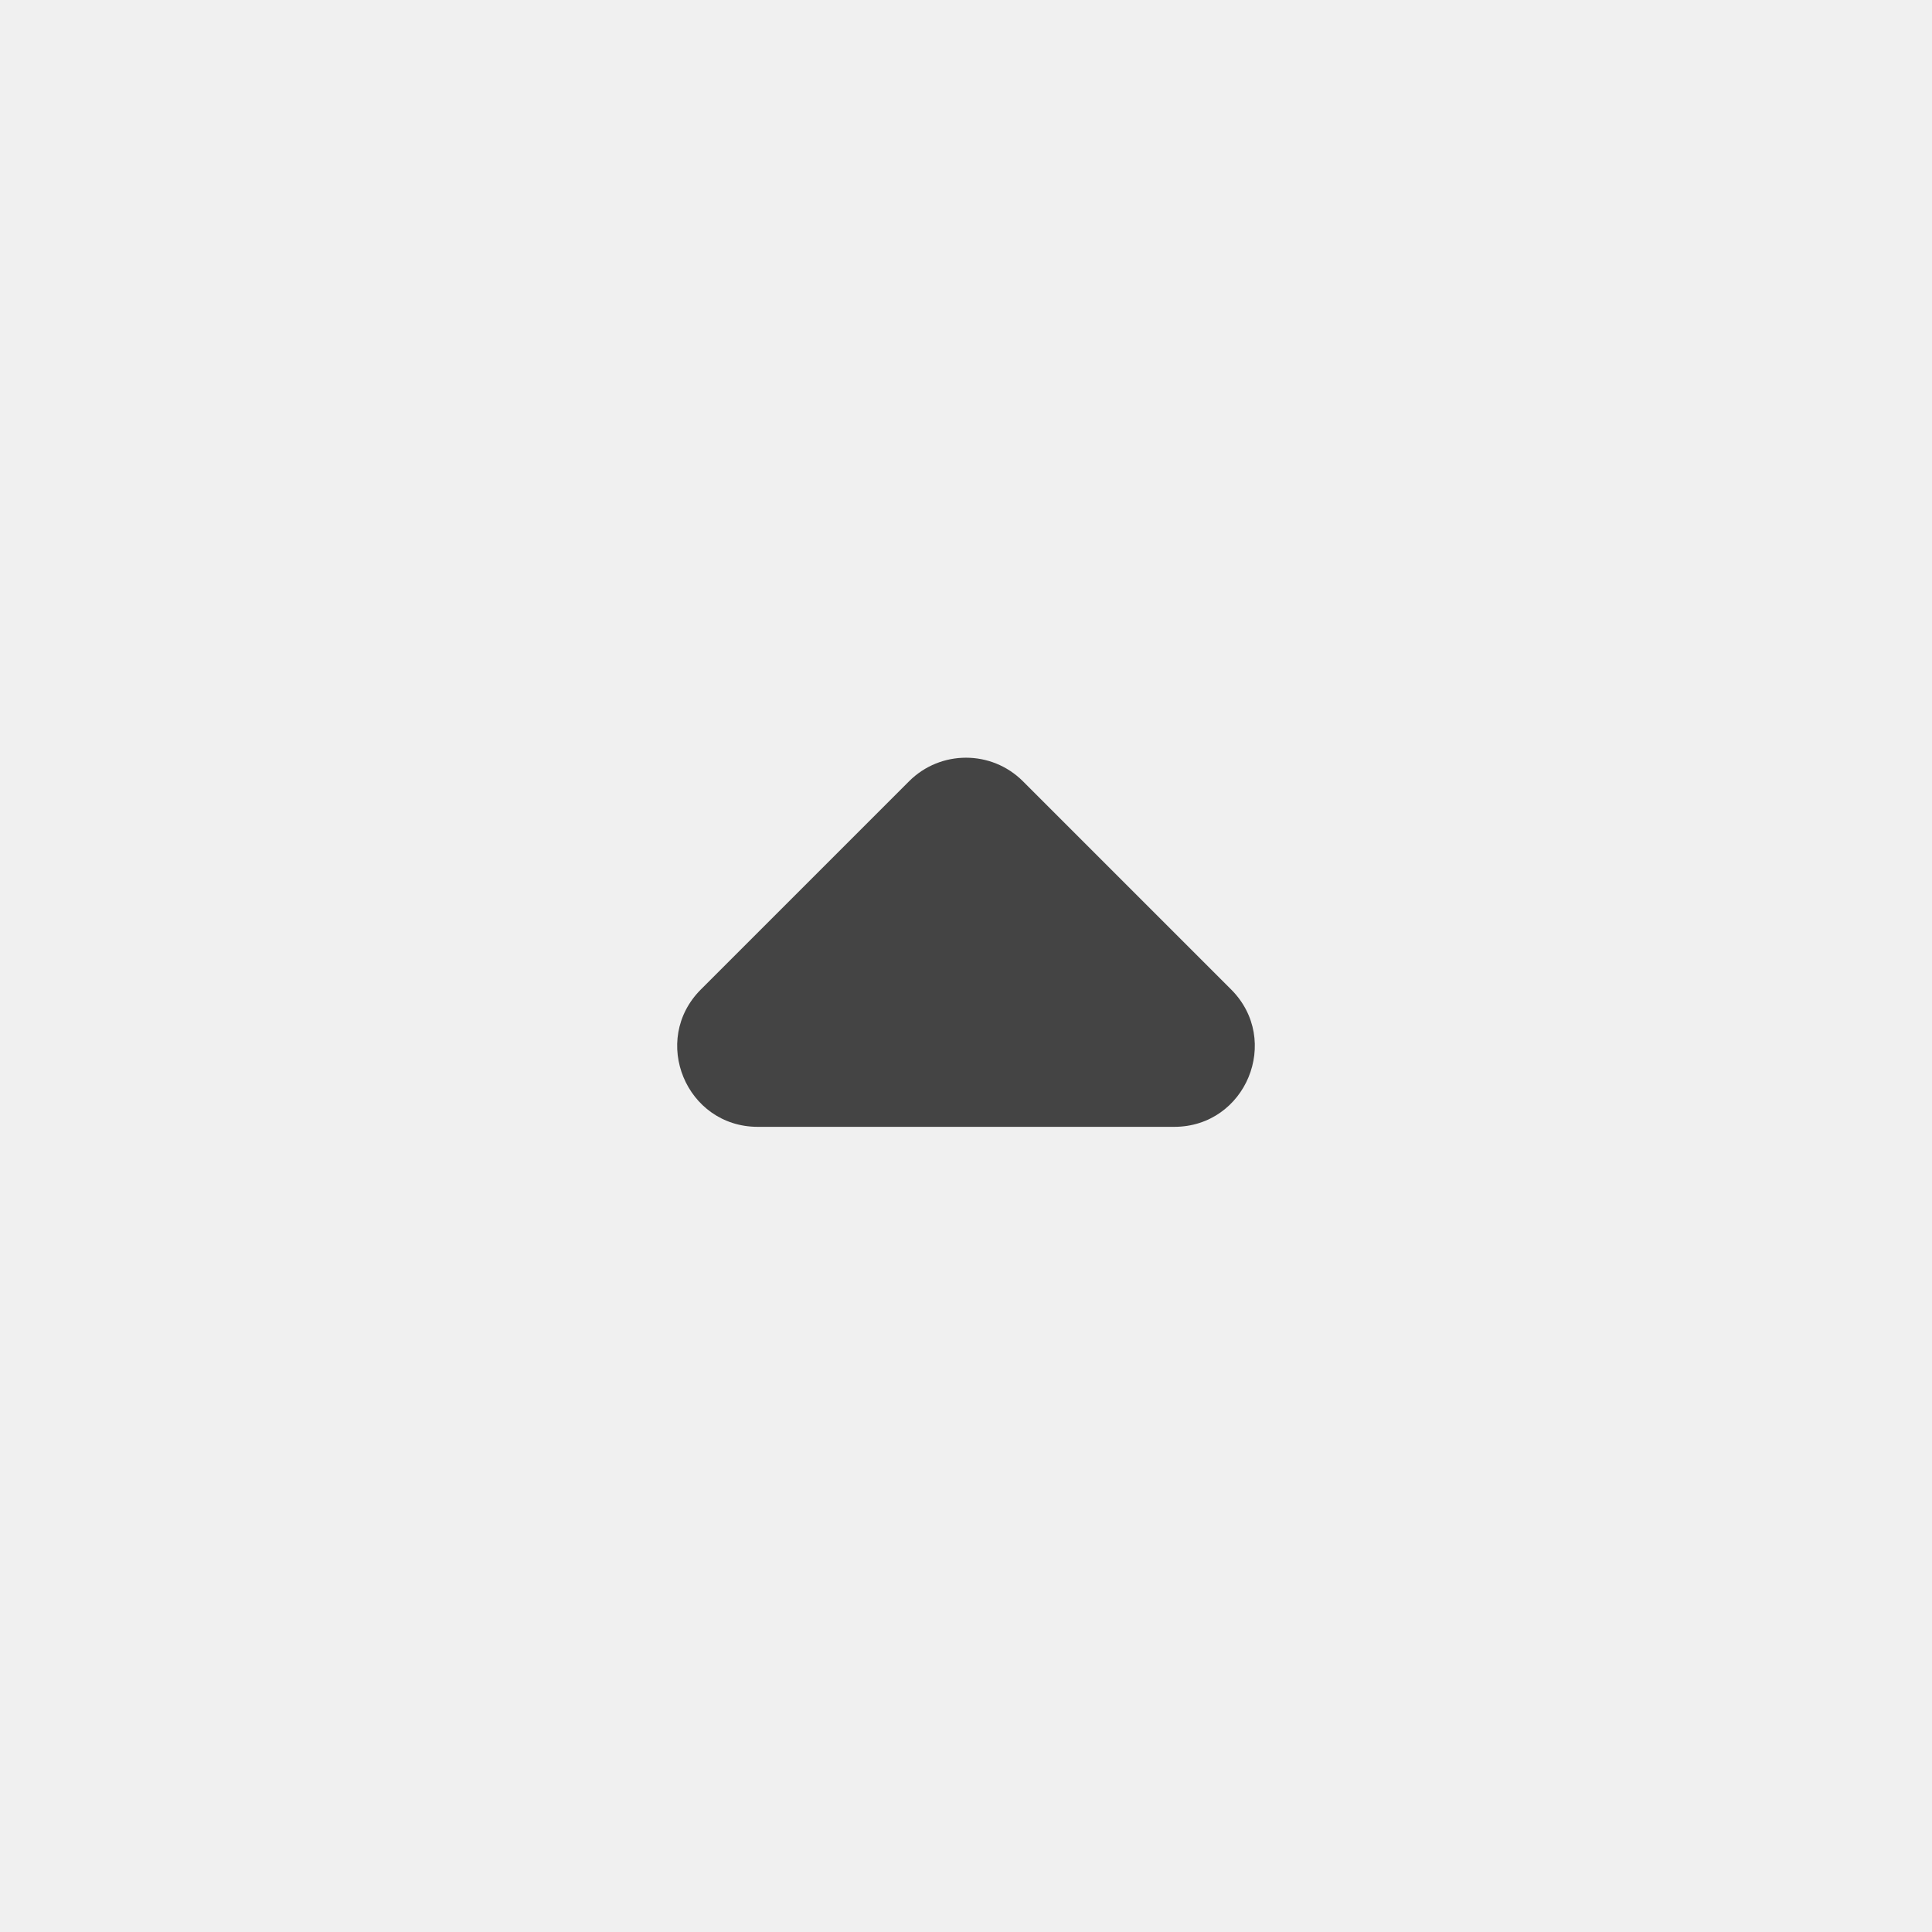
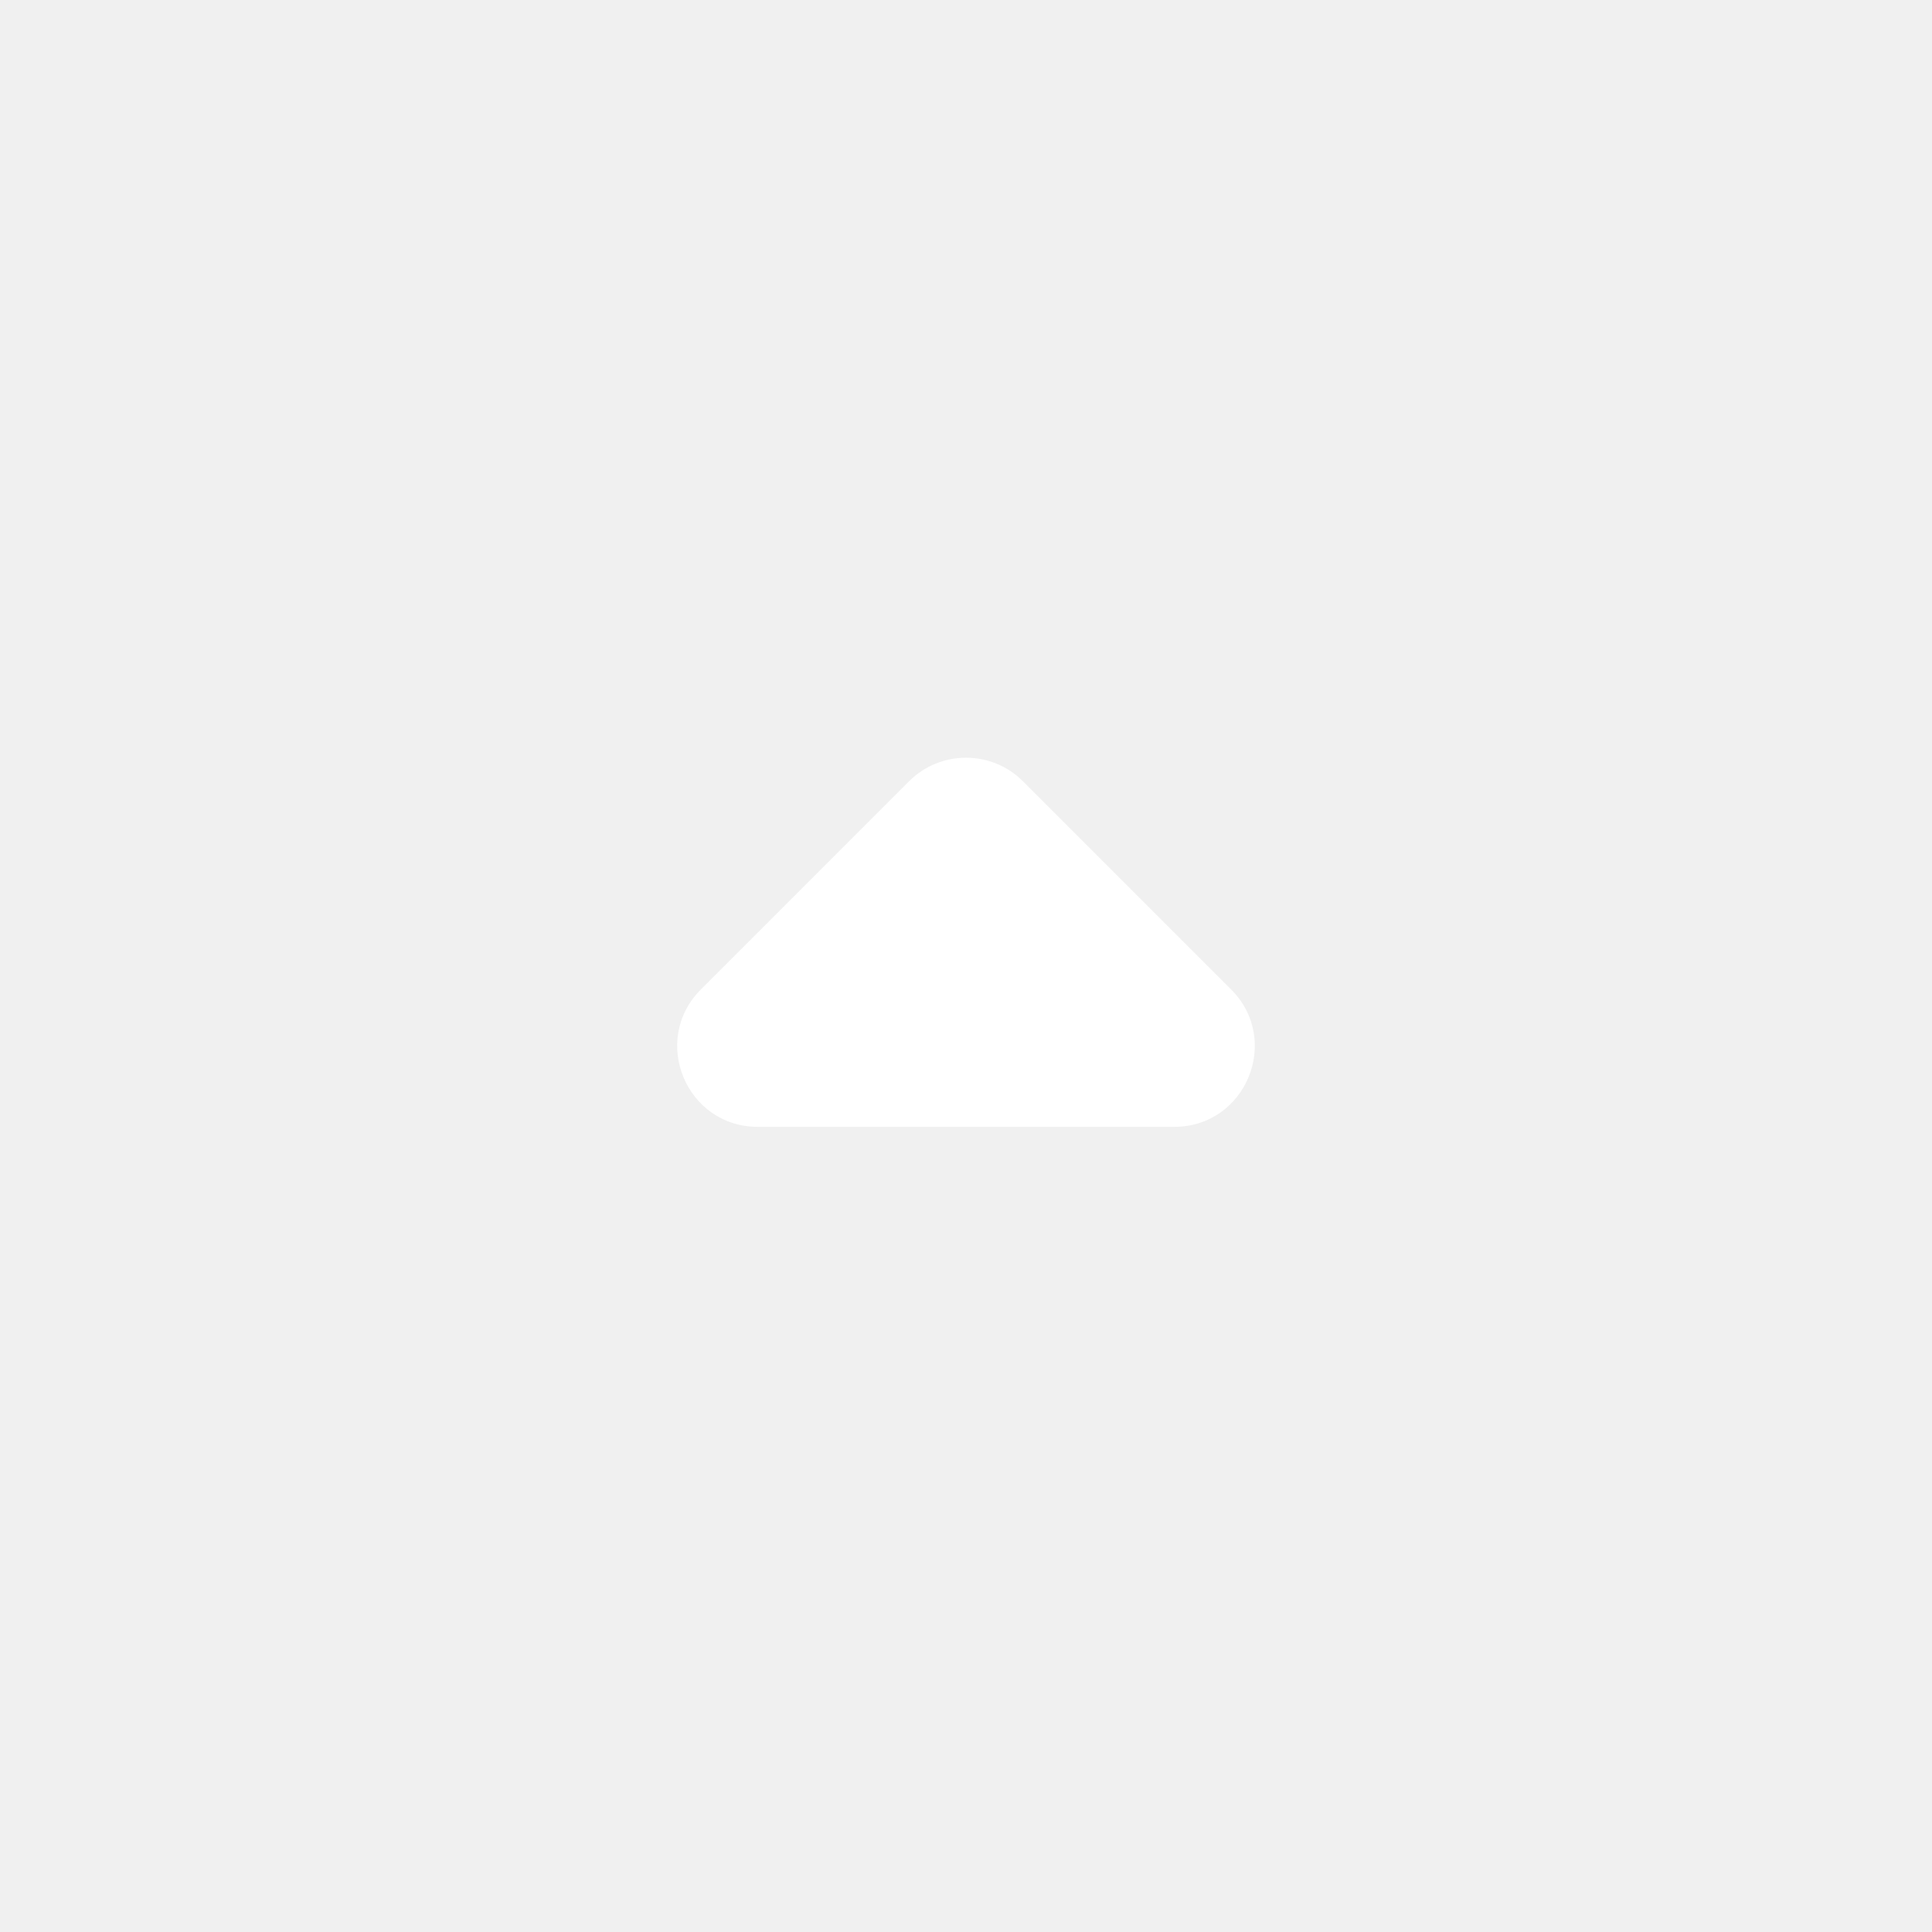
<svg xmlns="http://www.w3.org/2000/svg" width="24" height="24" viewBox="0 0 24 24" fill="none">
-   <path d="M12.707 9.705C12.317 9.315 11.683 9.315 11.293 9.705L8.707 12.291C8.077 12.921 8.523 13.998 9.414 13.998H14.586C15.477 13.998 15.923 12.921 15.293 12.291L12.707 9.705Z" fill="#444444" />
+   <path d="M12.707 9.705C12.317 9.315 11.683 9.315 11.293 9.705L8.707 12.291C8.077 12.921 8.523 13.998 9.414 13.998H14.586C15.477 13.998 15.923 12.921 15.293 12.291L12.707 9.705Z" fill="#ffffff" />
</svg>
